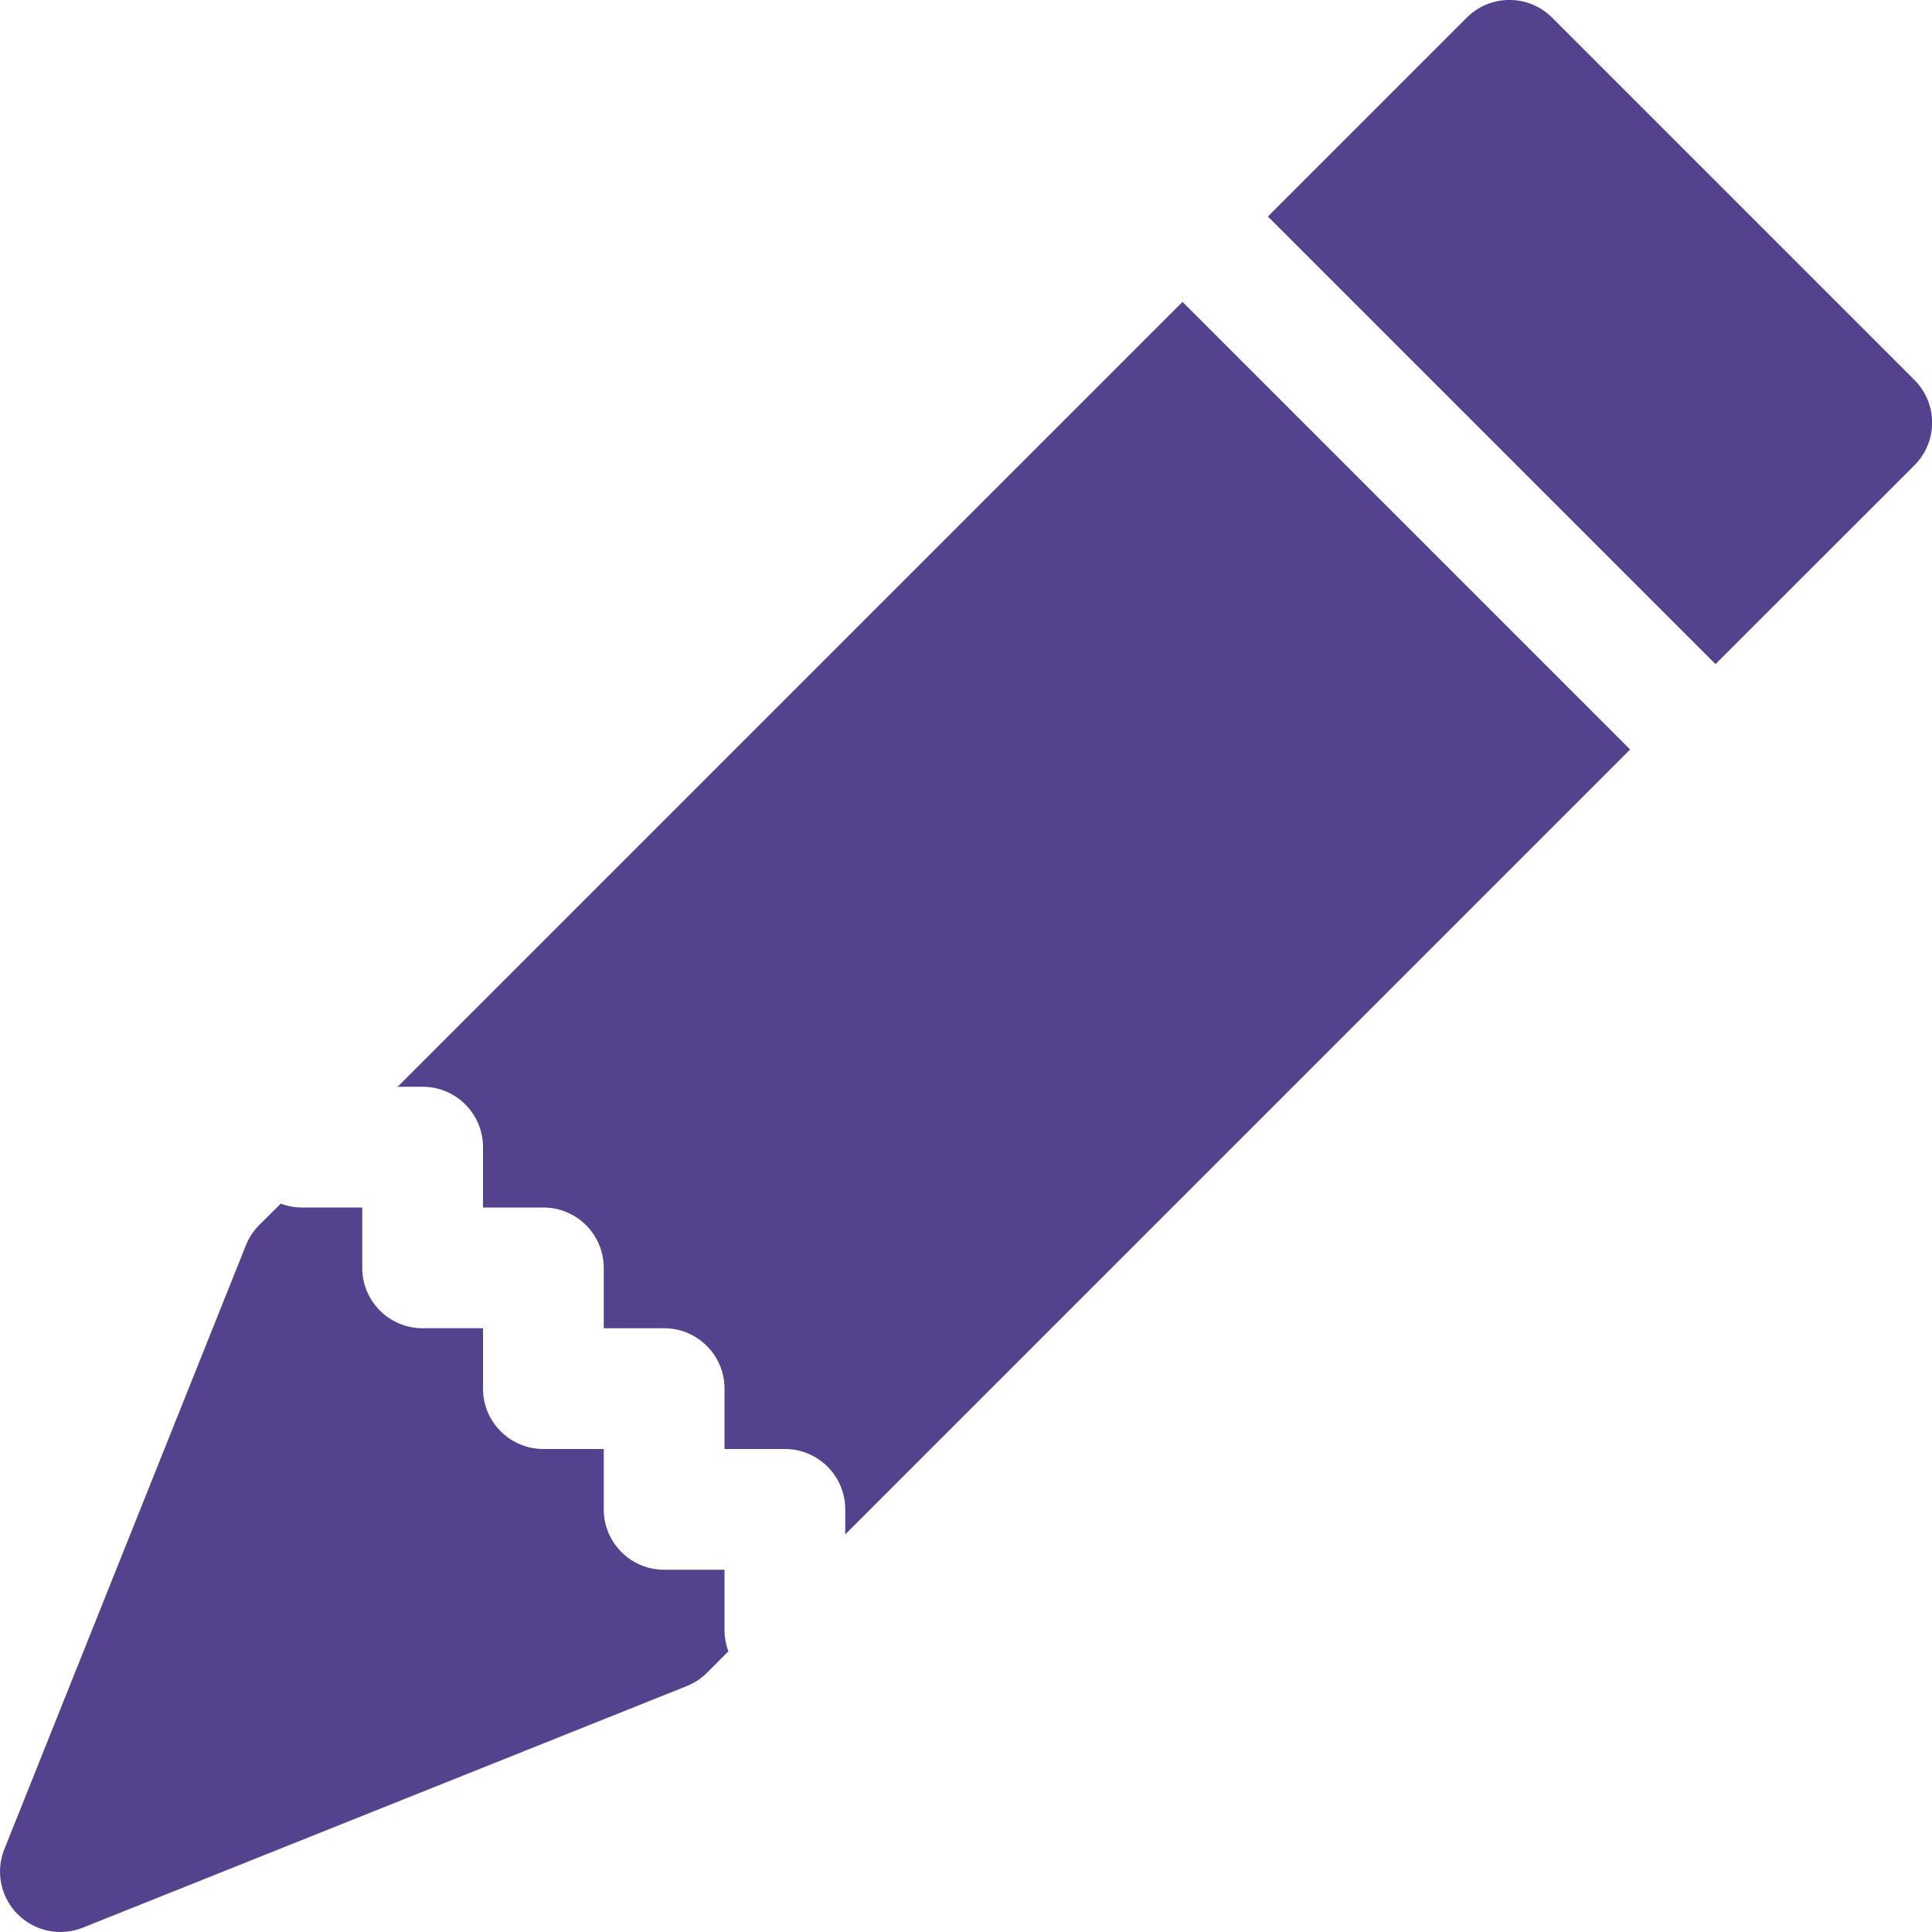
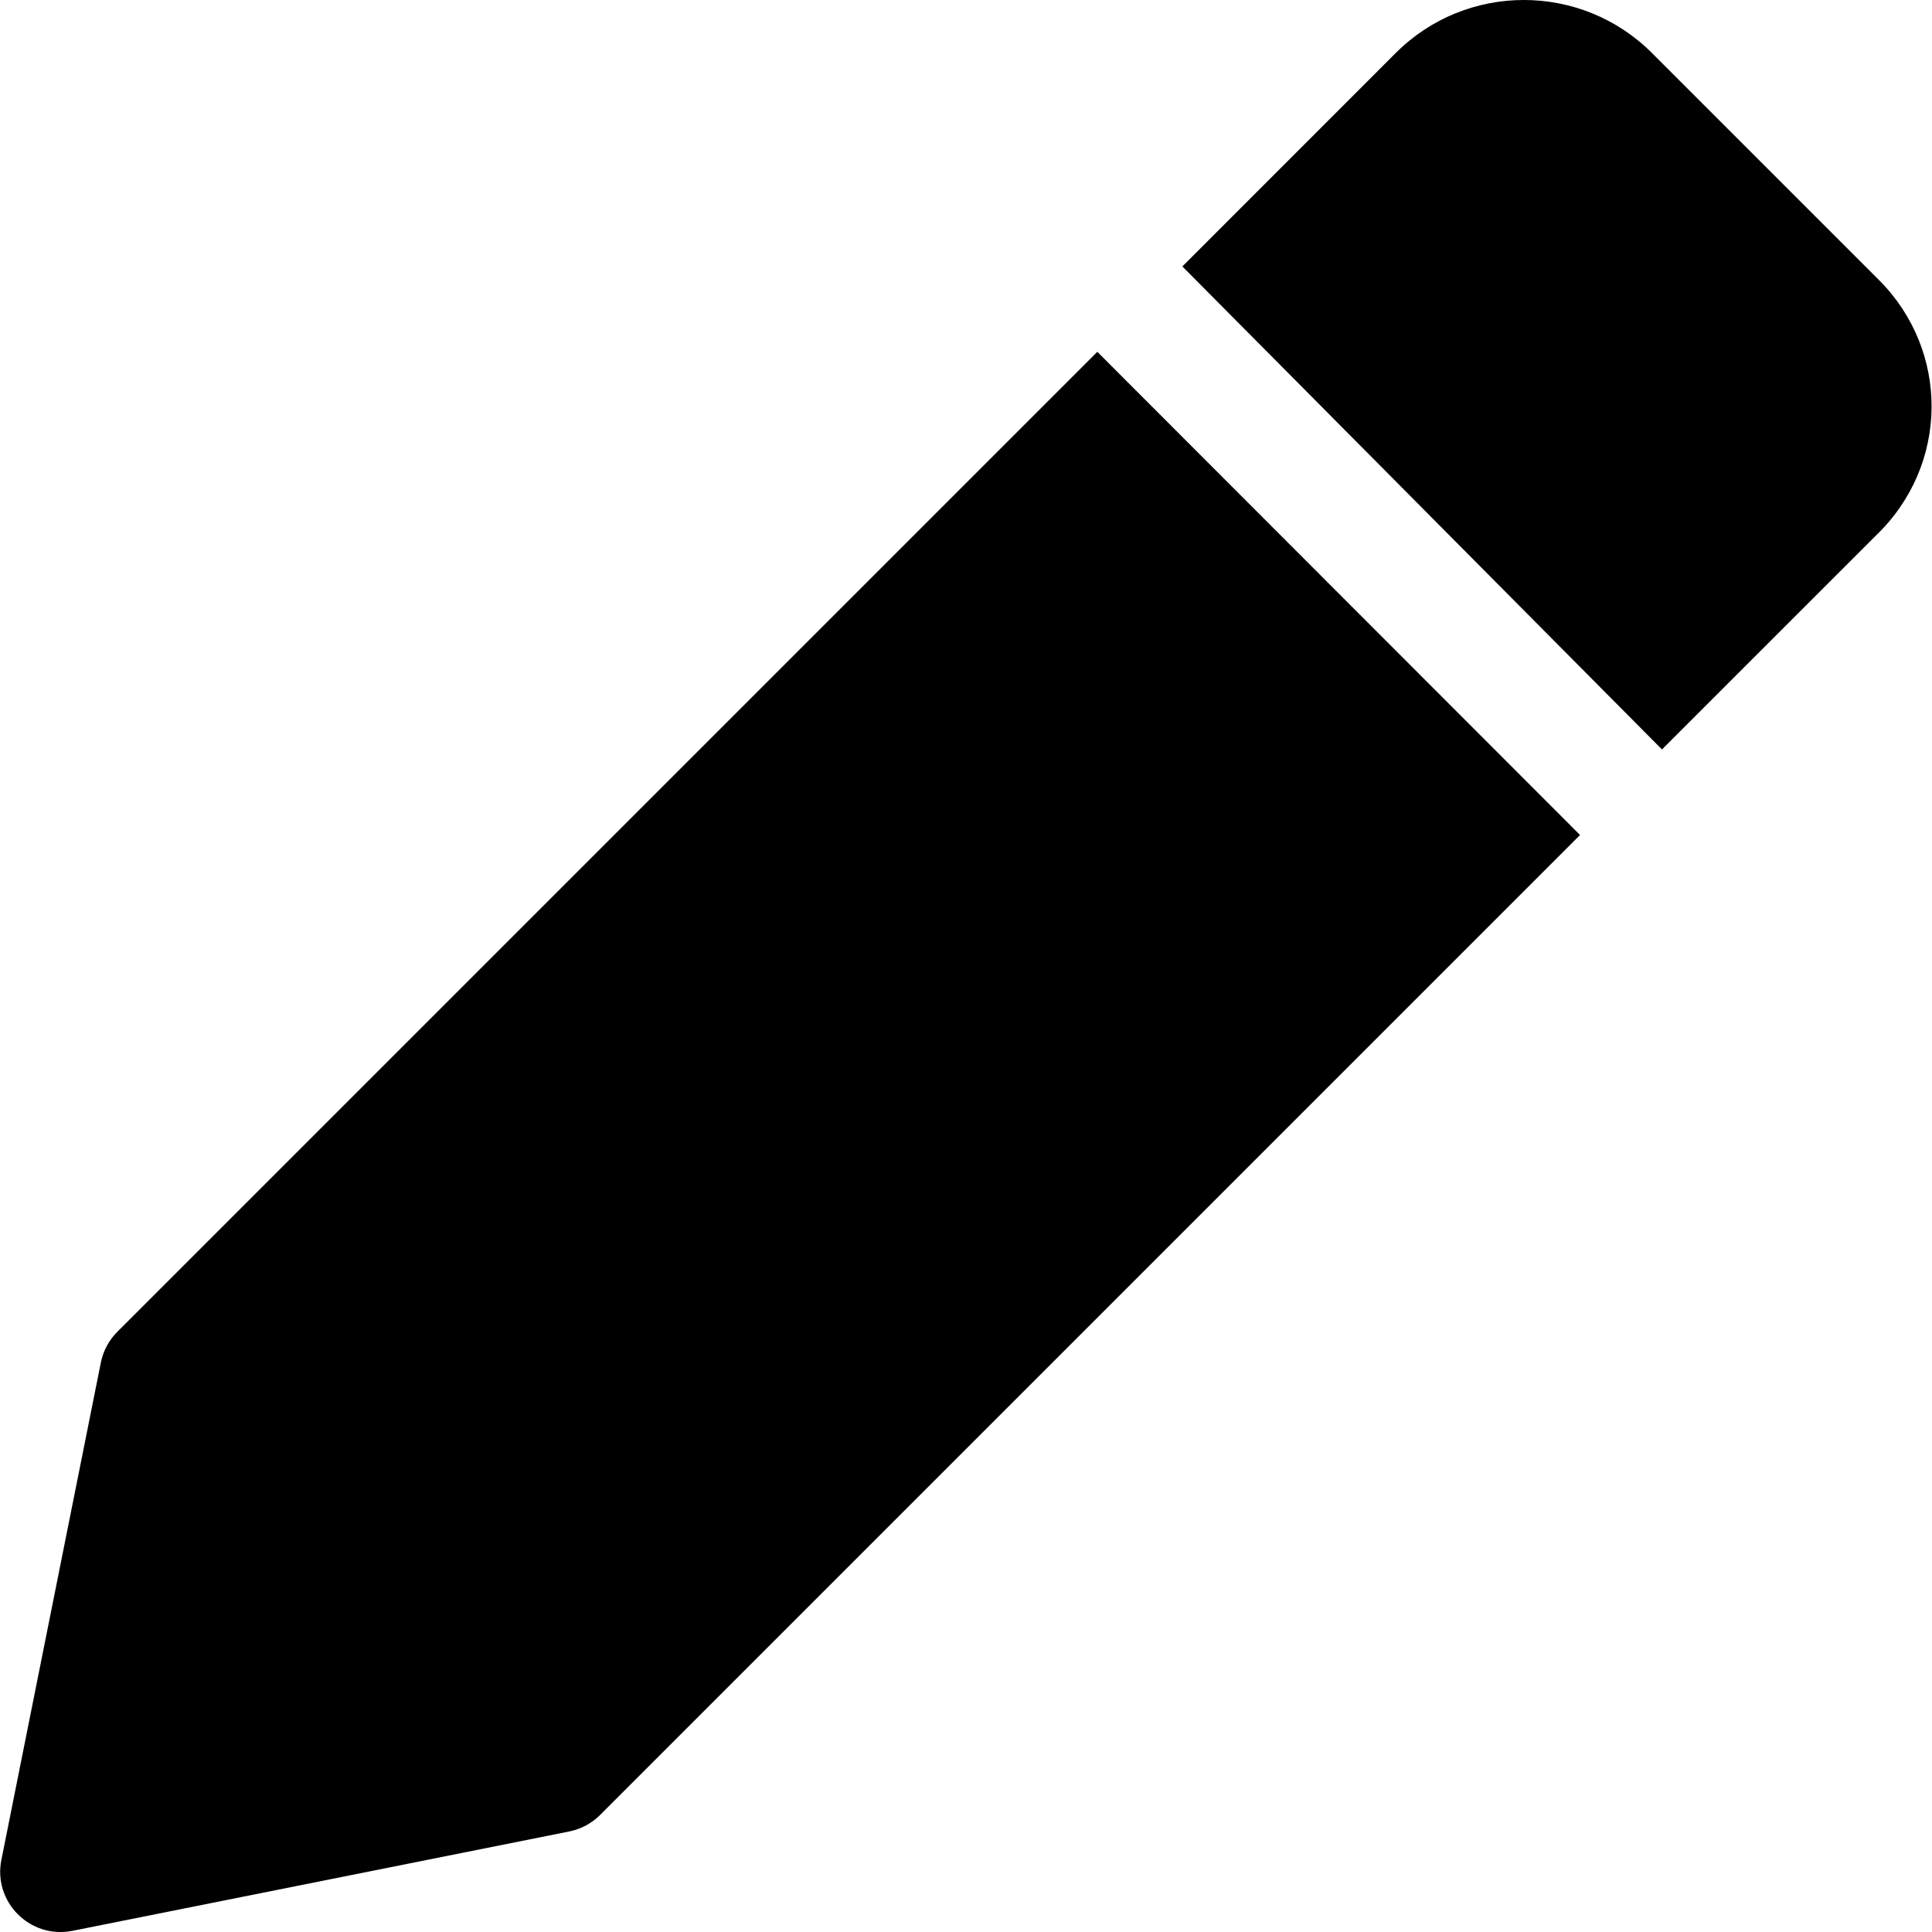
- <svg xmlns="http://www.w3.org/2000/svg" width="16" height="16" fill="currentColor" class="bi bi-pencil-fill" viewBox="0 0 16 16" version="1.1" id="svg4">
-   <defs id="defs8" />
-   <path d="M12.854.146a.5.5 0 0 0-.707 0L10.5 1.793 14.207 5.5l1.647-1.646a.5.5 0 0 0 0-.708l-3-3zm.646 6.061L9.793 2.5 3.293 9H3.5a.5.5 0 0 1 .5.5v.5h.5a.5.5 0 0 1 .5.5v.5h.5a.5.5 0 0 1 .5.5v.5h.5a.5.5 0 0 1 .5.5v.207l6.5-6.5zm-7.468 7.468A.5.5 0 0 1 6 13.5V13h-.5a.5.5 0 0 1-.5-.5V12h-.5a.5.5 0 0 1-.5-.5V11h-.5a.5.5 0 0 1-.5-.5V10h-.5a.499.499 0 0 1-.175-.032l-.179.178a.5.5 0 0 0-.11.168l-2 5a.5.5 0 0 0 .65.65l5-2a.5.5 0 0 0 .168-.11l.178-.178z" id="path2" style="fill:#54428e;fill-opacity:1" />
+ <svg xmlns="http://www.w3.org/2000/svg" aria-hidden="true" focusable="false" data-prefix="fas" data-icon="pen" class="svg-inline--fa fa-pen" role="img" viewBox="0 0 512 512">
+   <path fill="currentColor" d="M497.9 74.16L437.8 14.06c-18.75-18.75-49.19-18.75-67.93 0l-56.53 56.55l127.1 128l56.56-56.55C516.7 123.3 516.7 92.91 497.9 74.16zM290.8 93.23l-259.7 259.7c-2.234 2.234-3.755 5.078-4.376 8.176l-26.34 131.7C-1.921 504 7.95 513.9 19.15 511.7l131.7-26.34c3.098-.619 5.941-2.141 8.175-4.373l259.7-259.7L290.8 93.23z" />
</svg>
